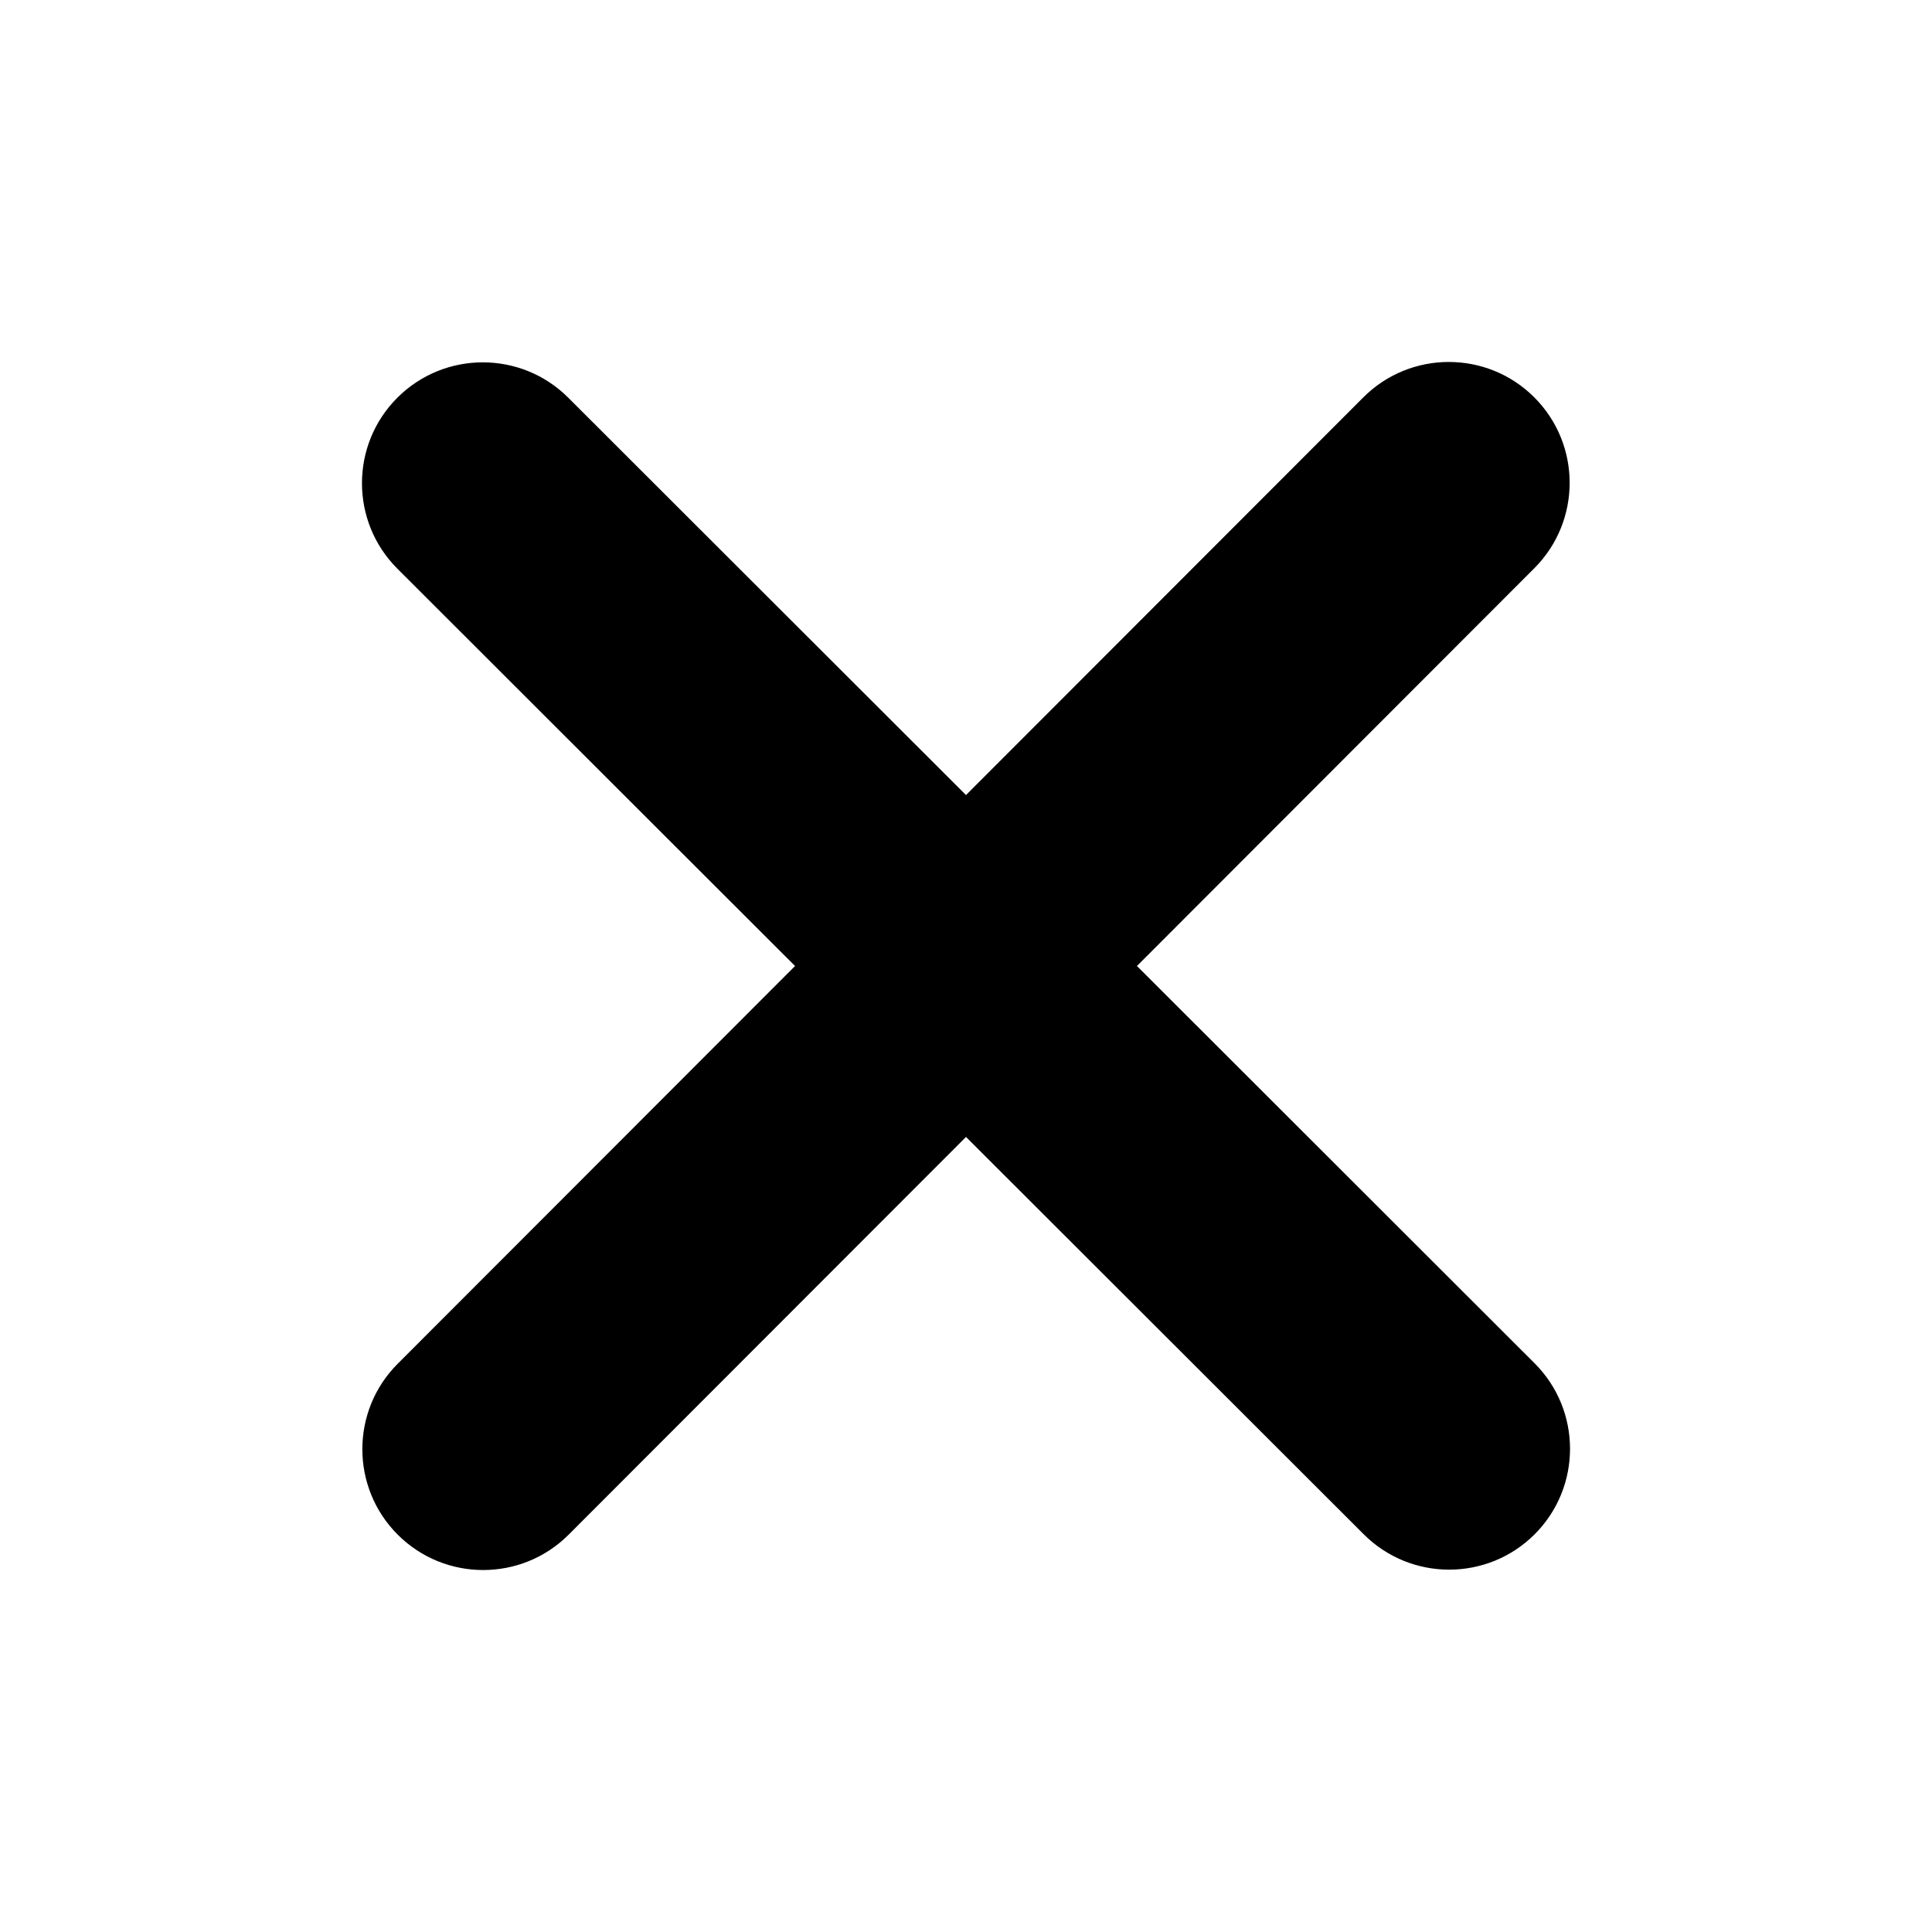
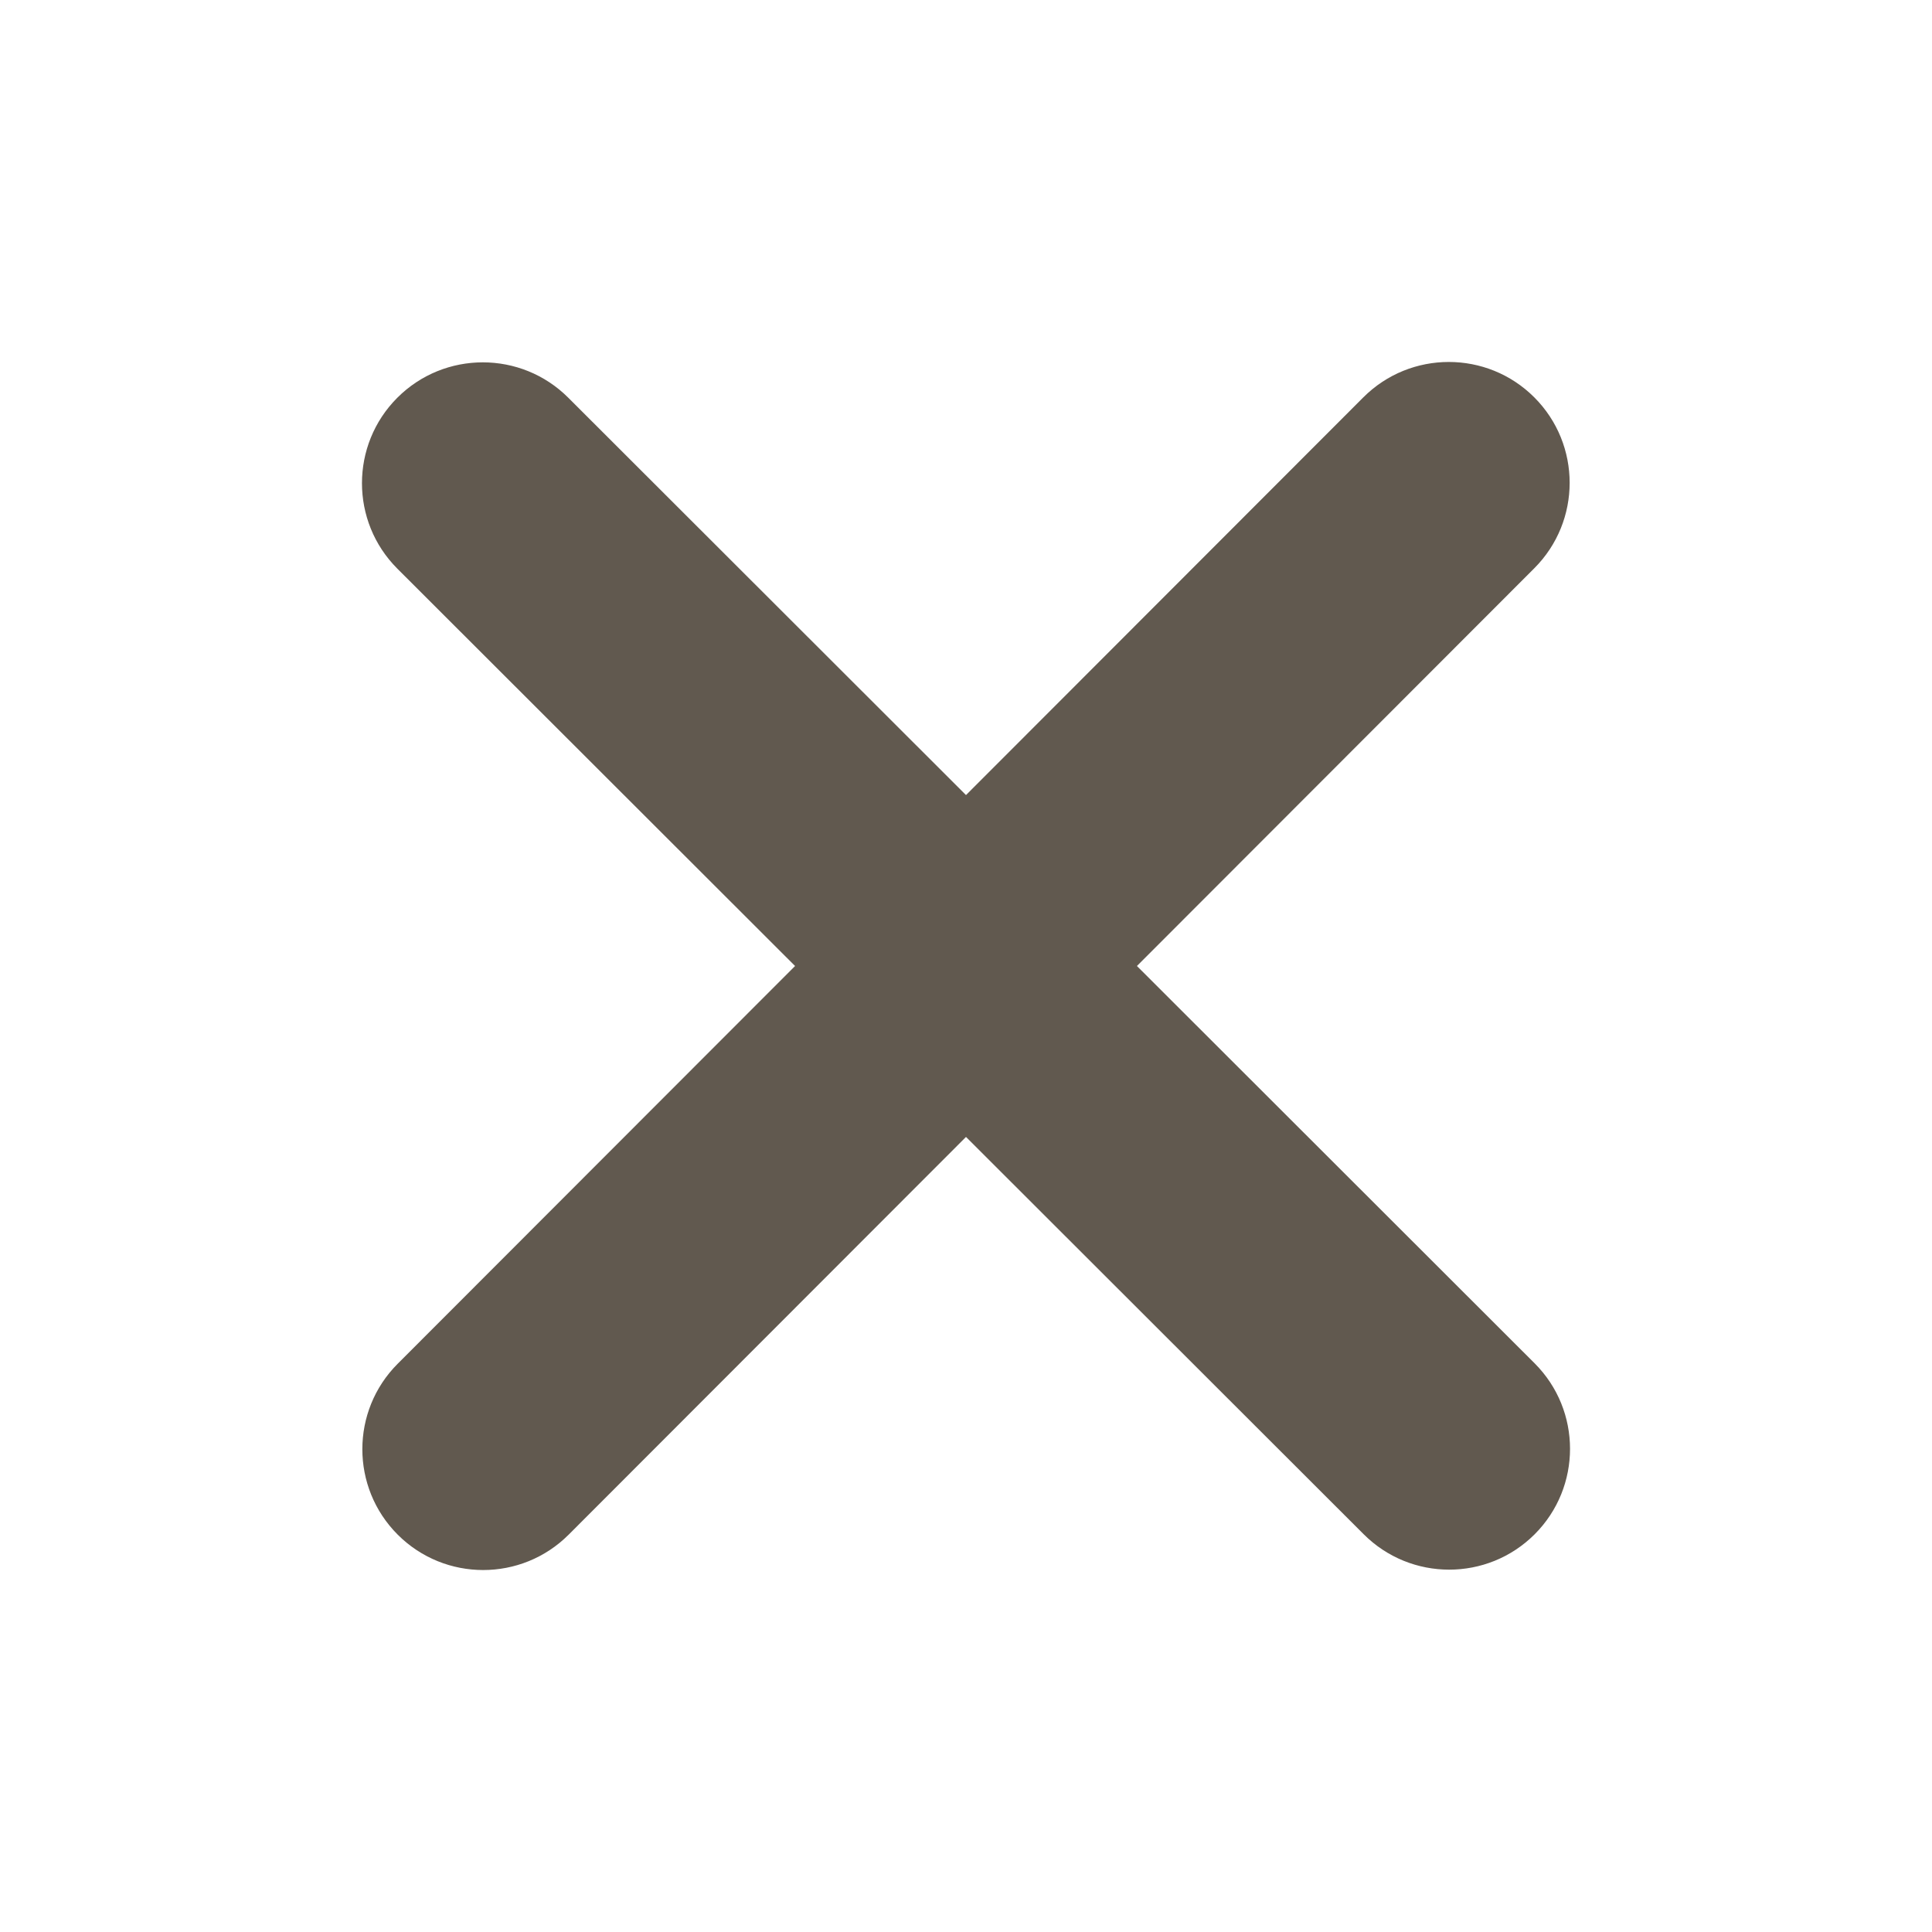
- <svg xmlns="http://www.w3.org/2000/svg" width="48" height="48" viewBox="0 0 384 512">
+ <svg xmlns="http://www.w3.org/2000/svg" fill="#61594F" width="48" height="48" viewBox="0 0 384 512">
  <path d="M342.6 150.6c12.5-12.5 12.5-32.8 0-45.3s-32.8-12.5-45.3 0L192 210.7 86.6 105.4c-12.5-12.5-32.8-12.5-45.3 0s-12.5 32.8 0 45.3L146.7 256 41.4 361.4c-12.5 12.5-12.5 32.8 0 45.3s32.8 12.5 45.3 0L192 301.3 297.4 406.6c12.5 12.5 32.8 12.5 45.3 0s12.5-32.8 0-45.3L237.3 256 342.6 150.6z" />
</svg>
